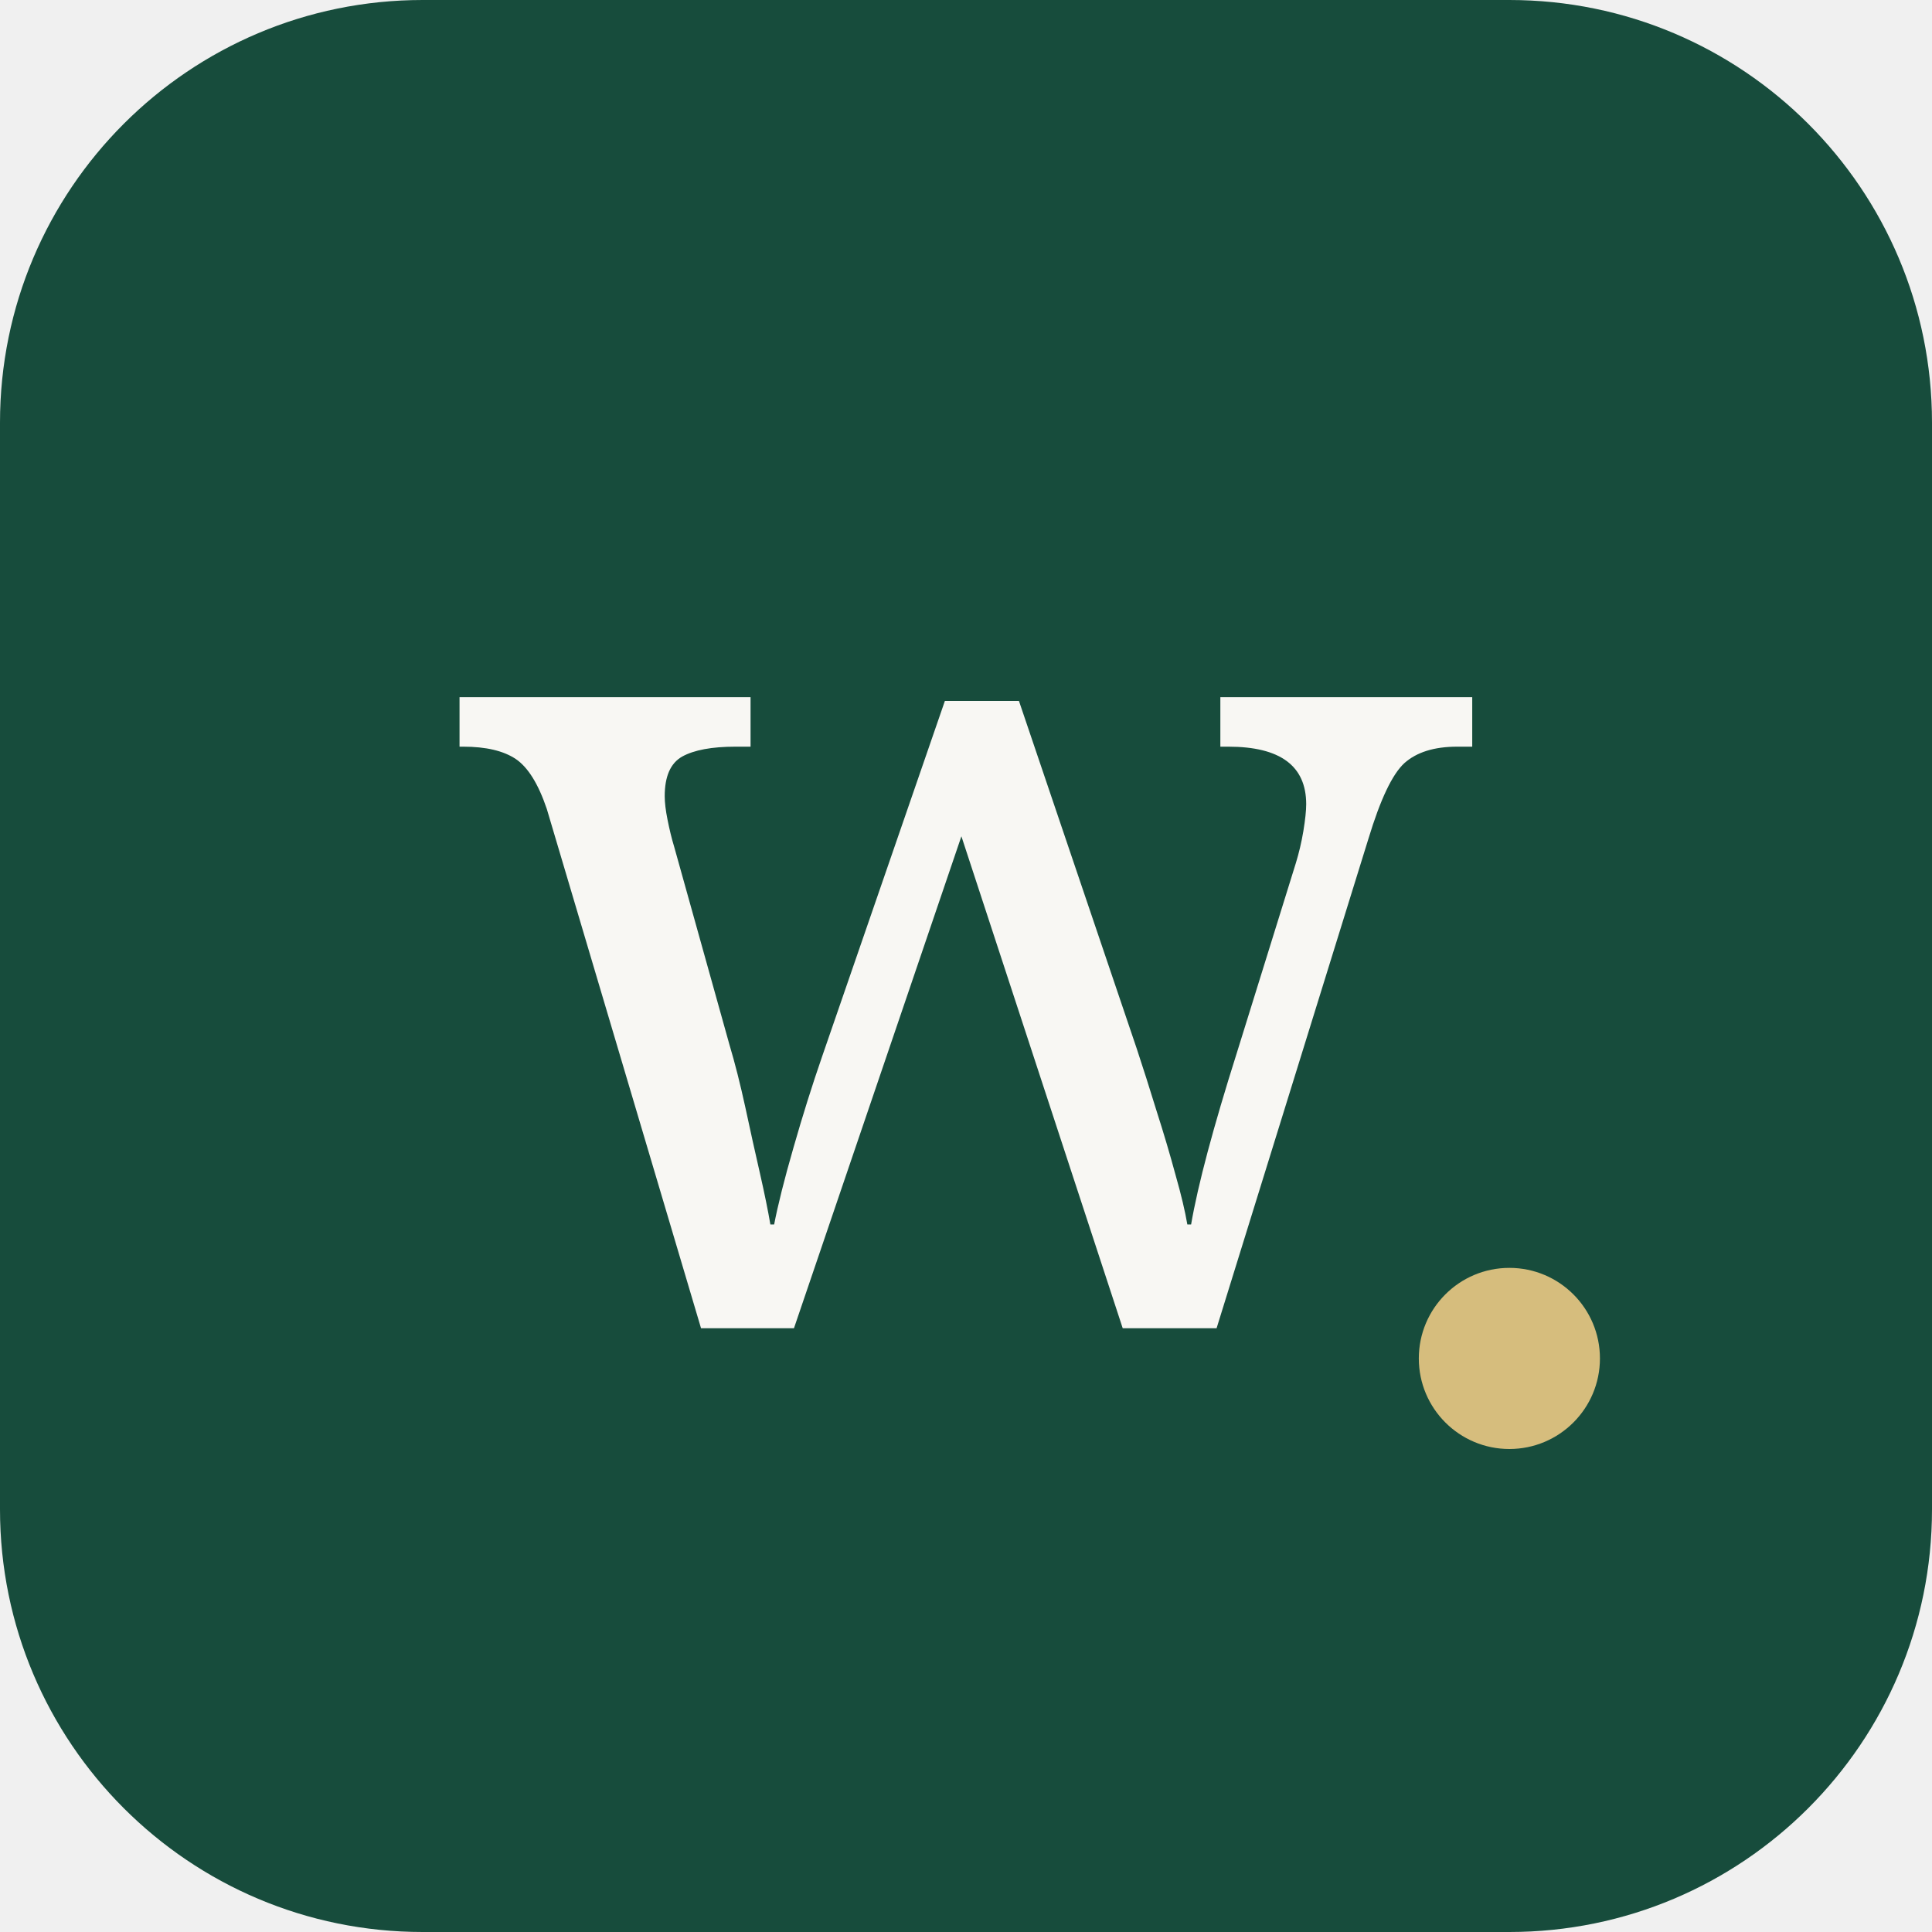
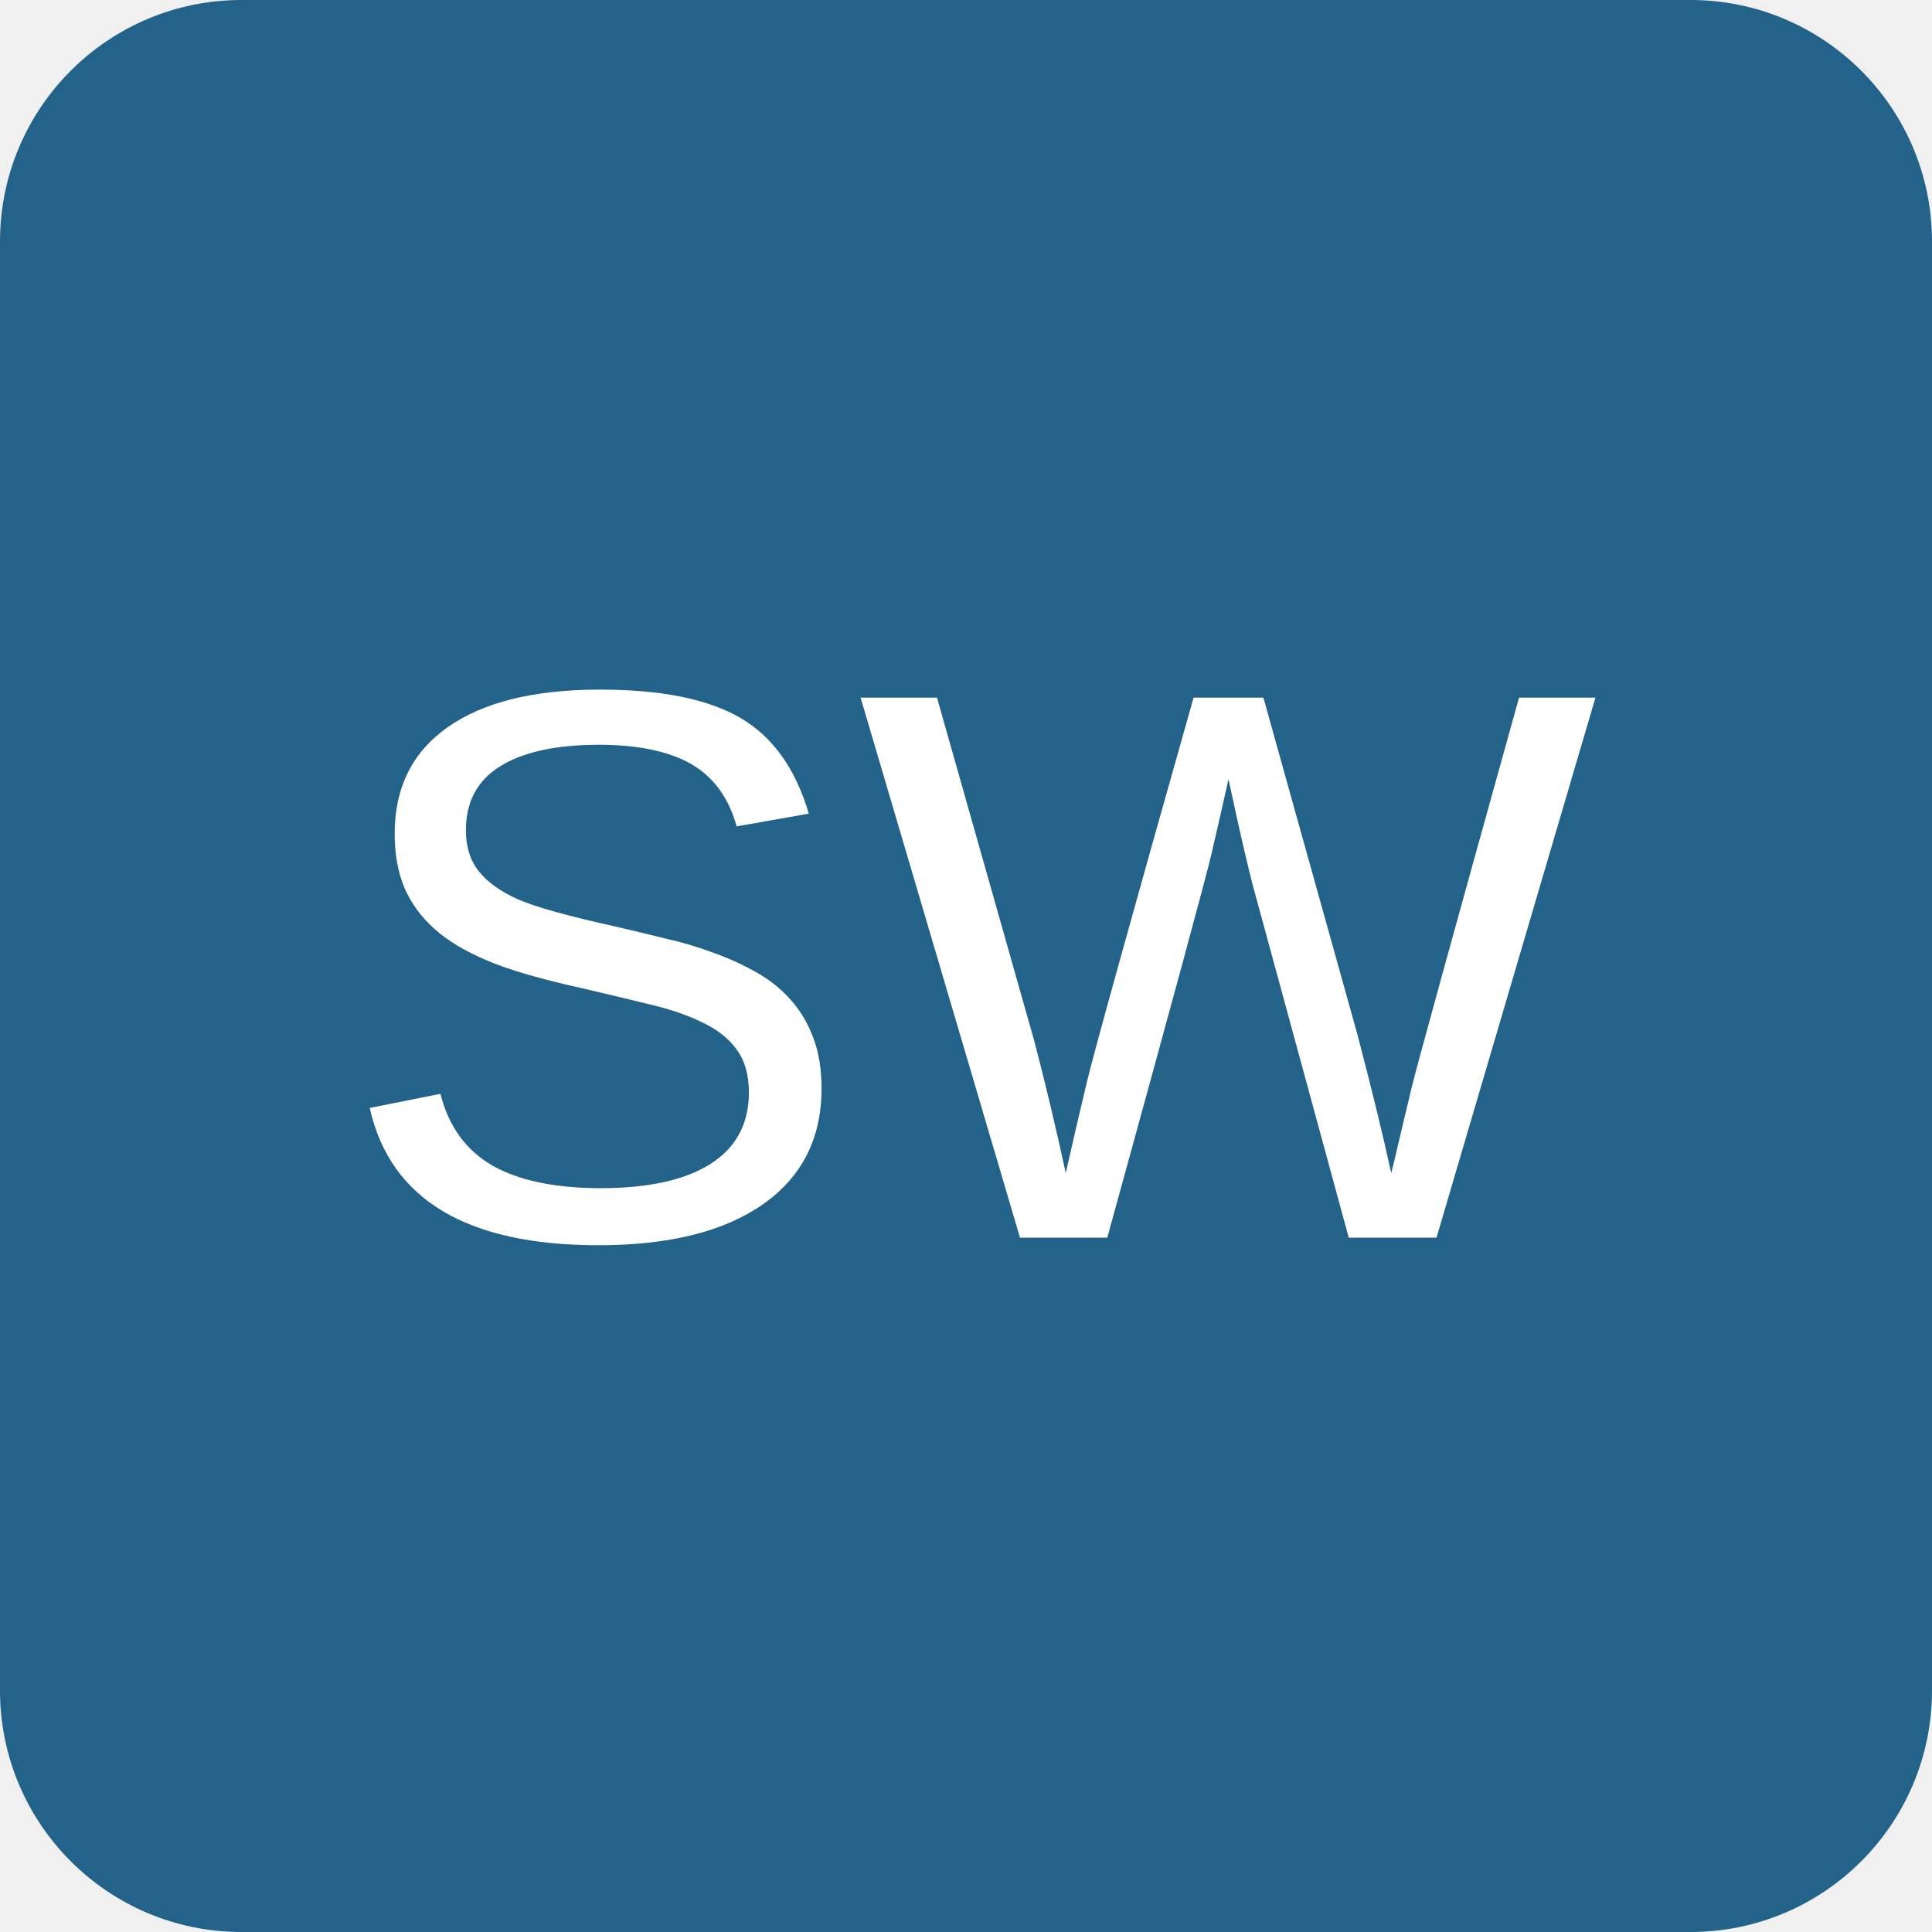
<svg xmlns="http://www.w3.org/2000/svg" viewBox="0 0 64 64">
-   <rect width="64" height="64" rx="14" fill="#174c3c" />
-   <text x="32" y="44" text-anchor="middle" font-family="Georgia,serif" font-size="39" fill="#f8f7f3">w</text>
-   <circle cx="50" cy="45" r="3" fill="#d6bd7d" />
+   <rect width="64" height="64" rx="8" fill="#236389" />
+   <text x="32" y="41" text-anchor="middle" font-family="Arial,Helvetica,sans-serif" font-size="26" fill="white">SW</text>
</svg>
